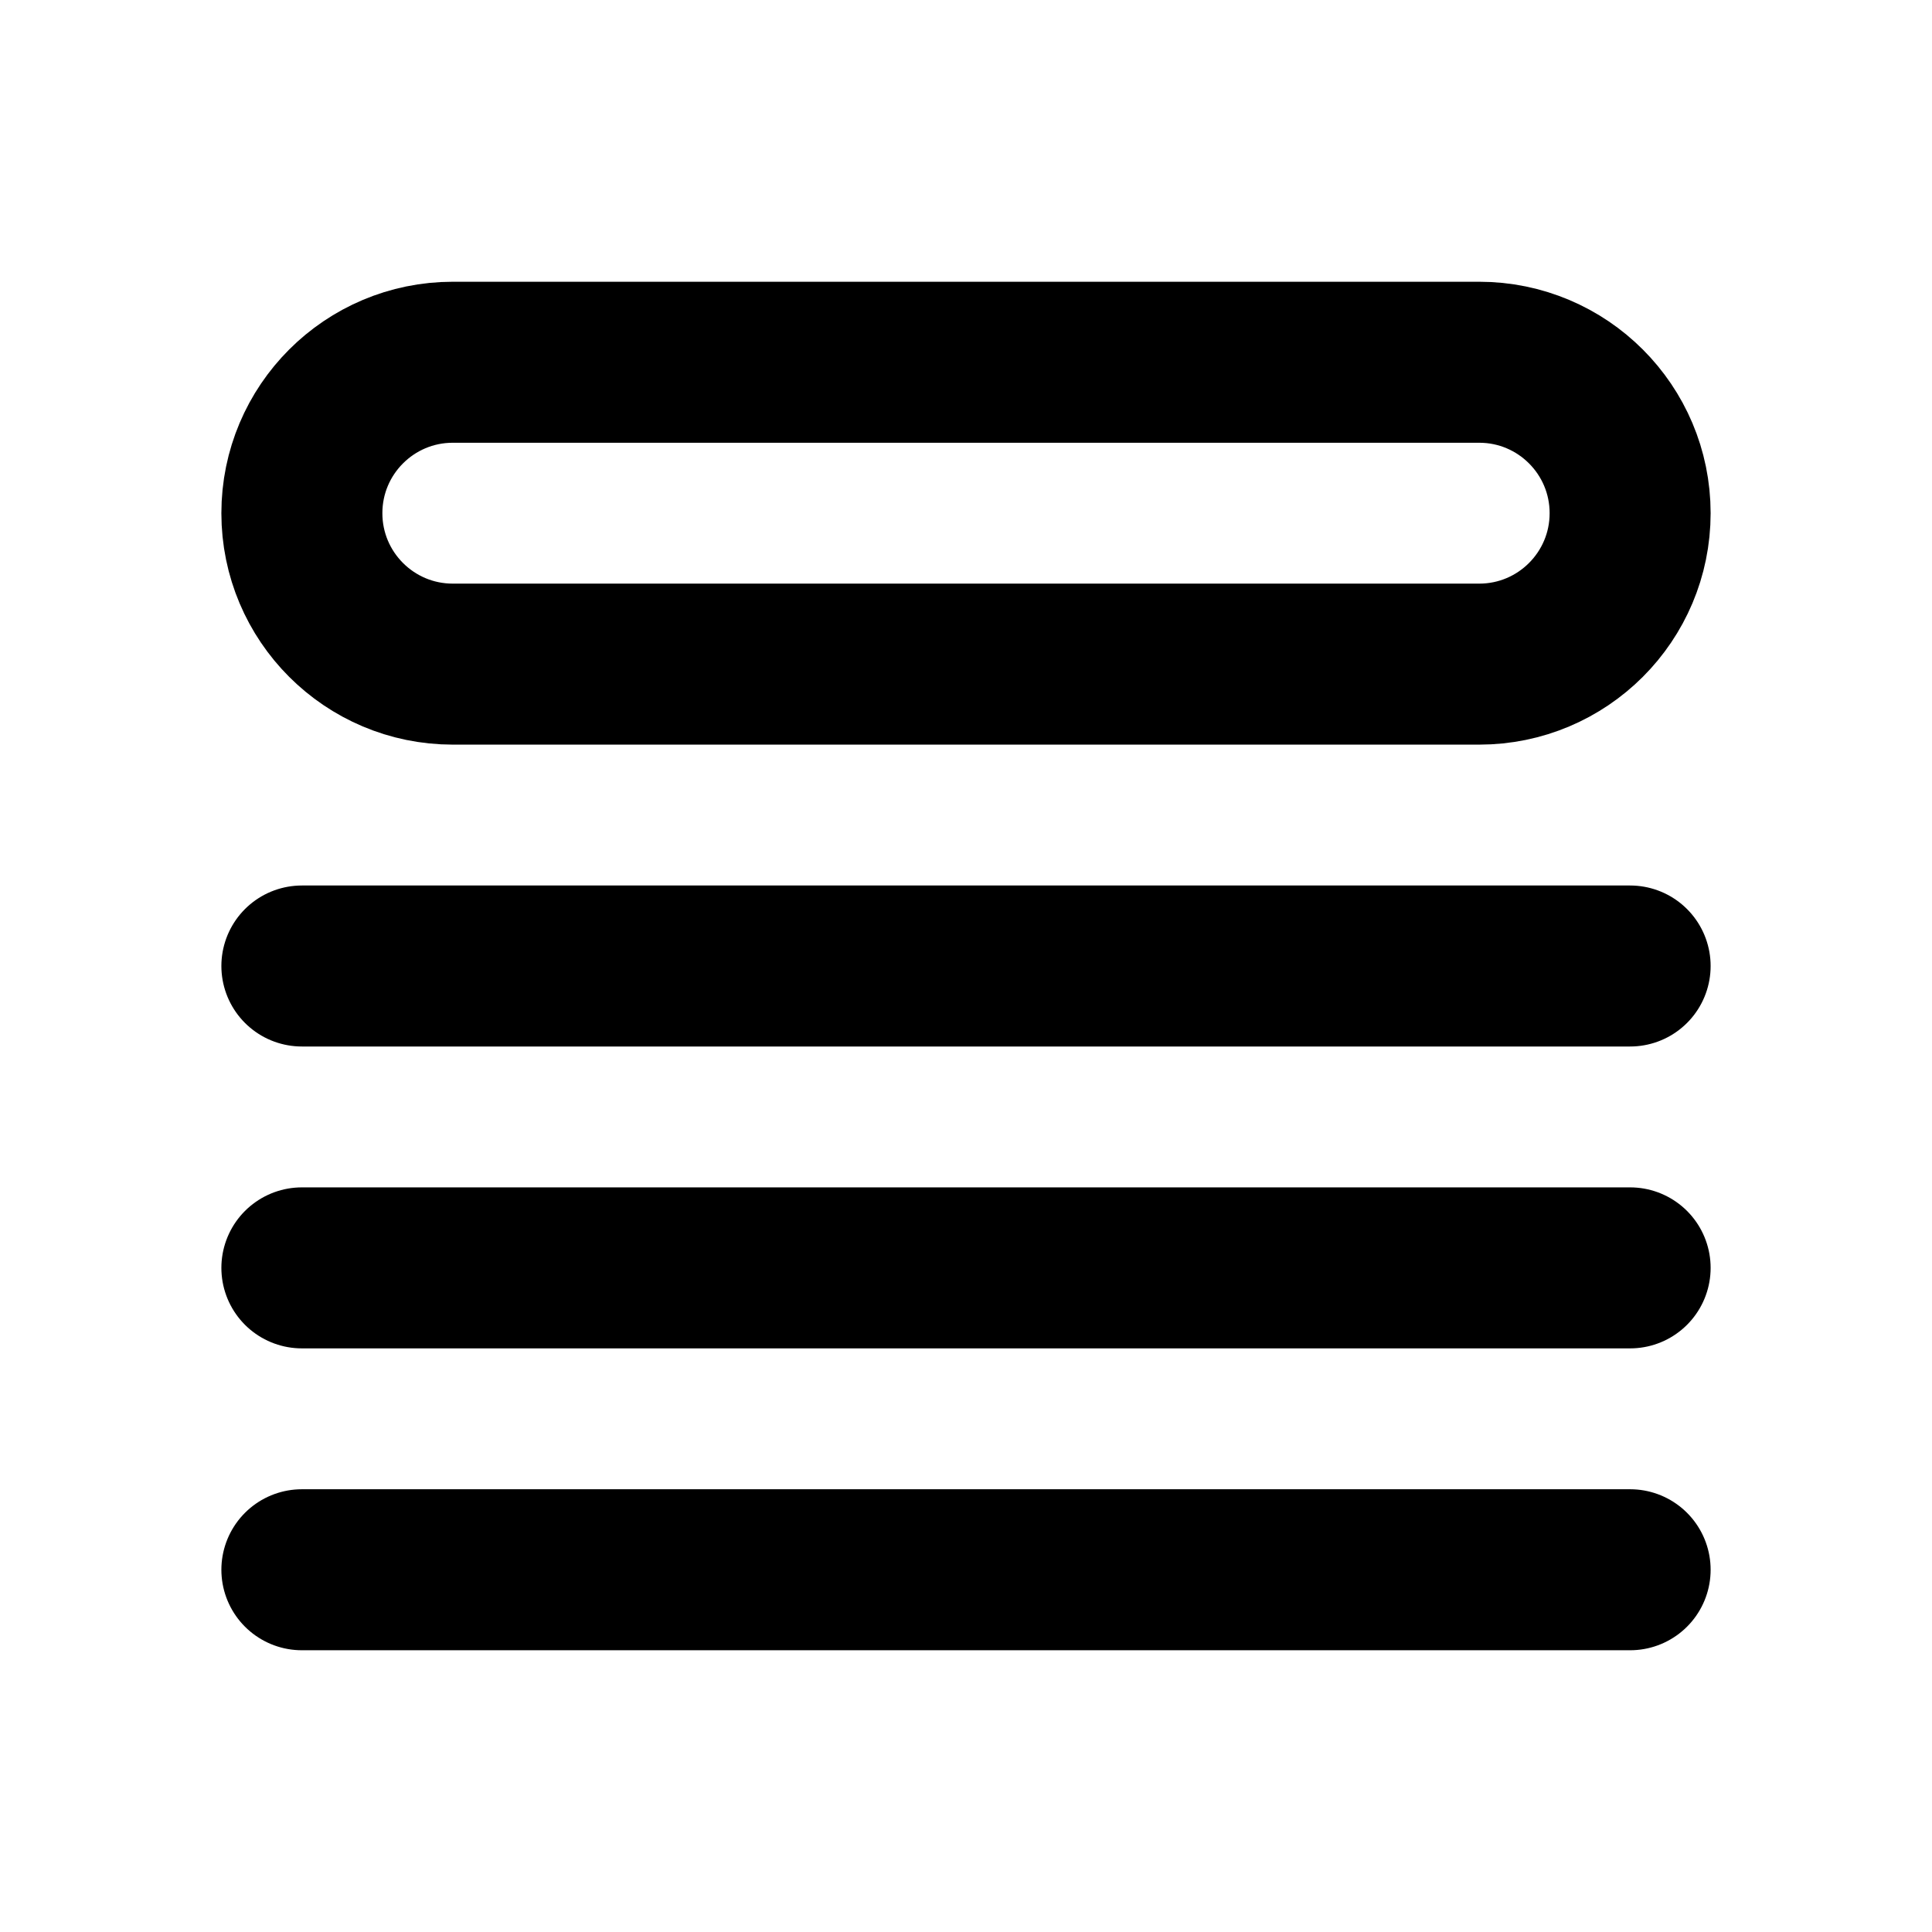
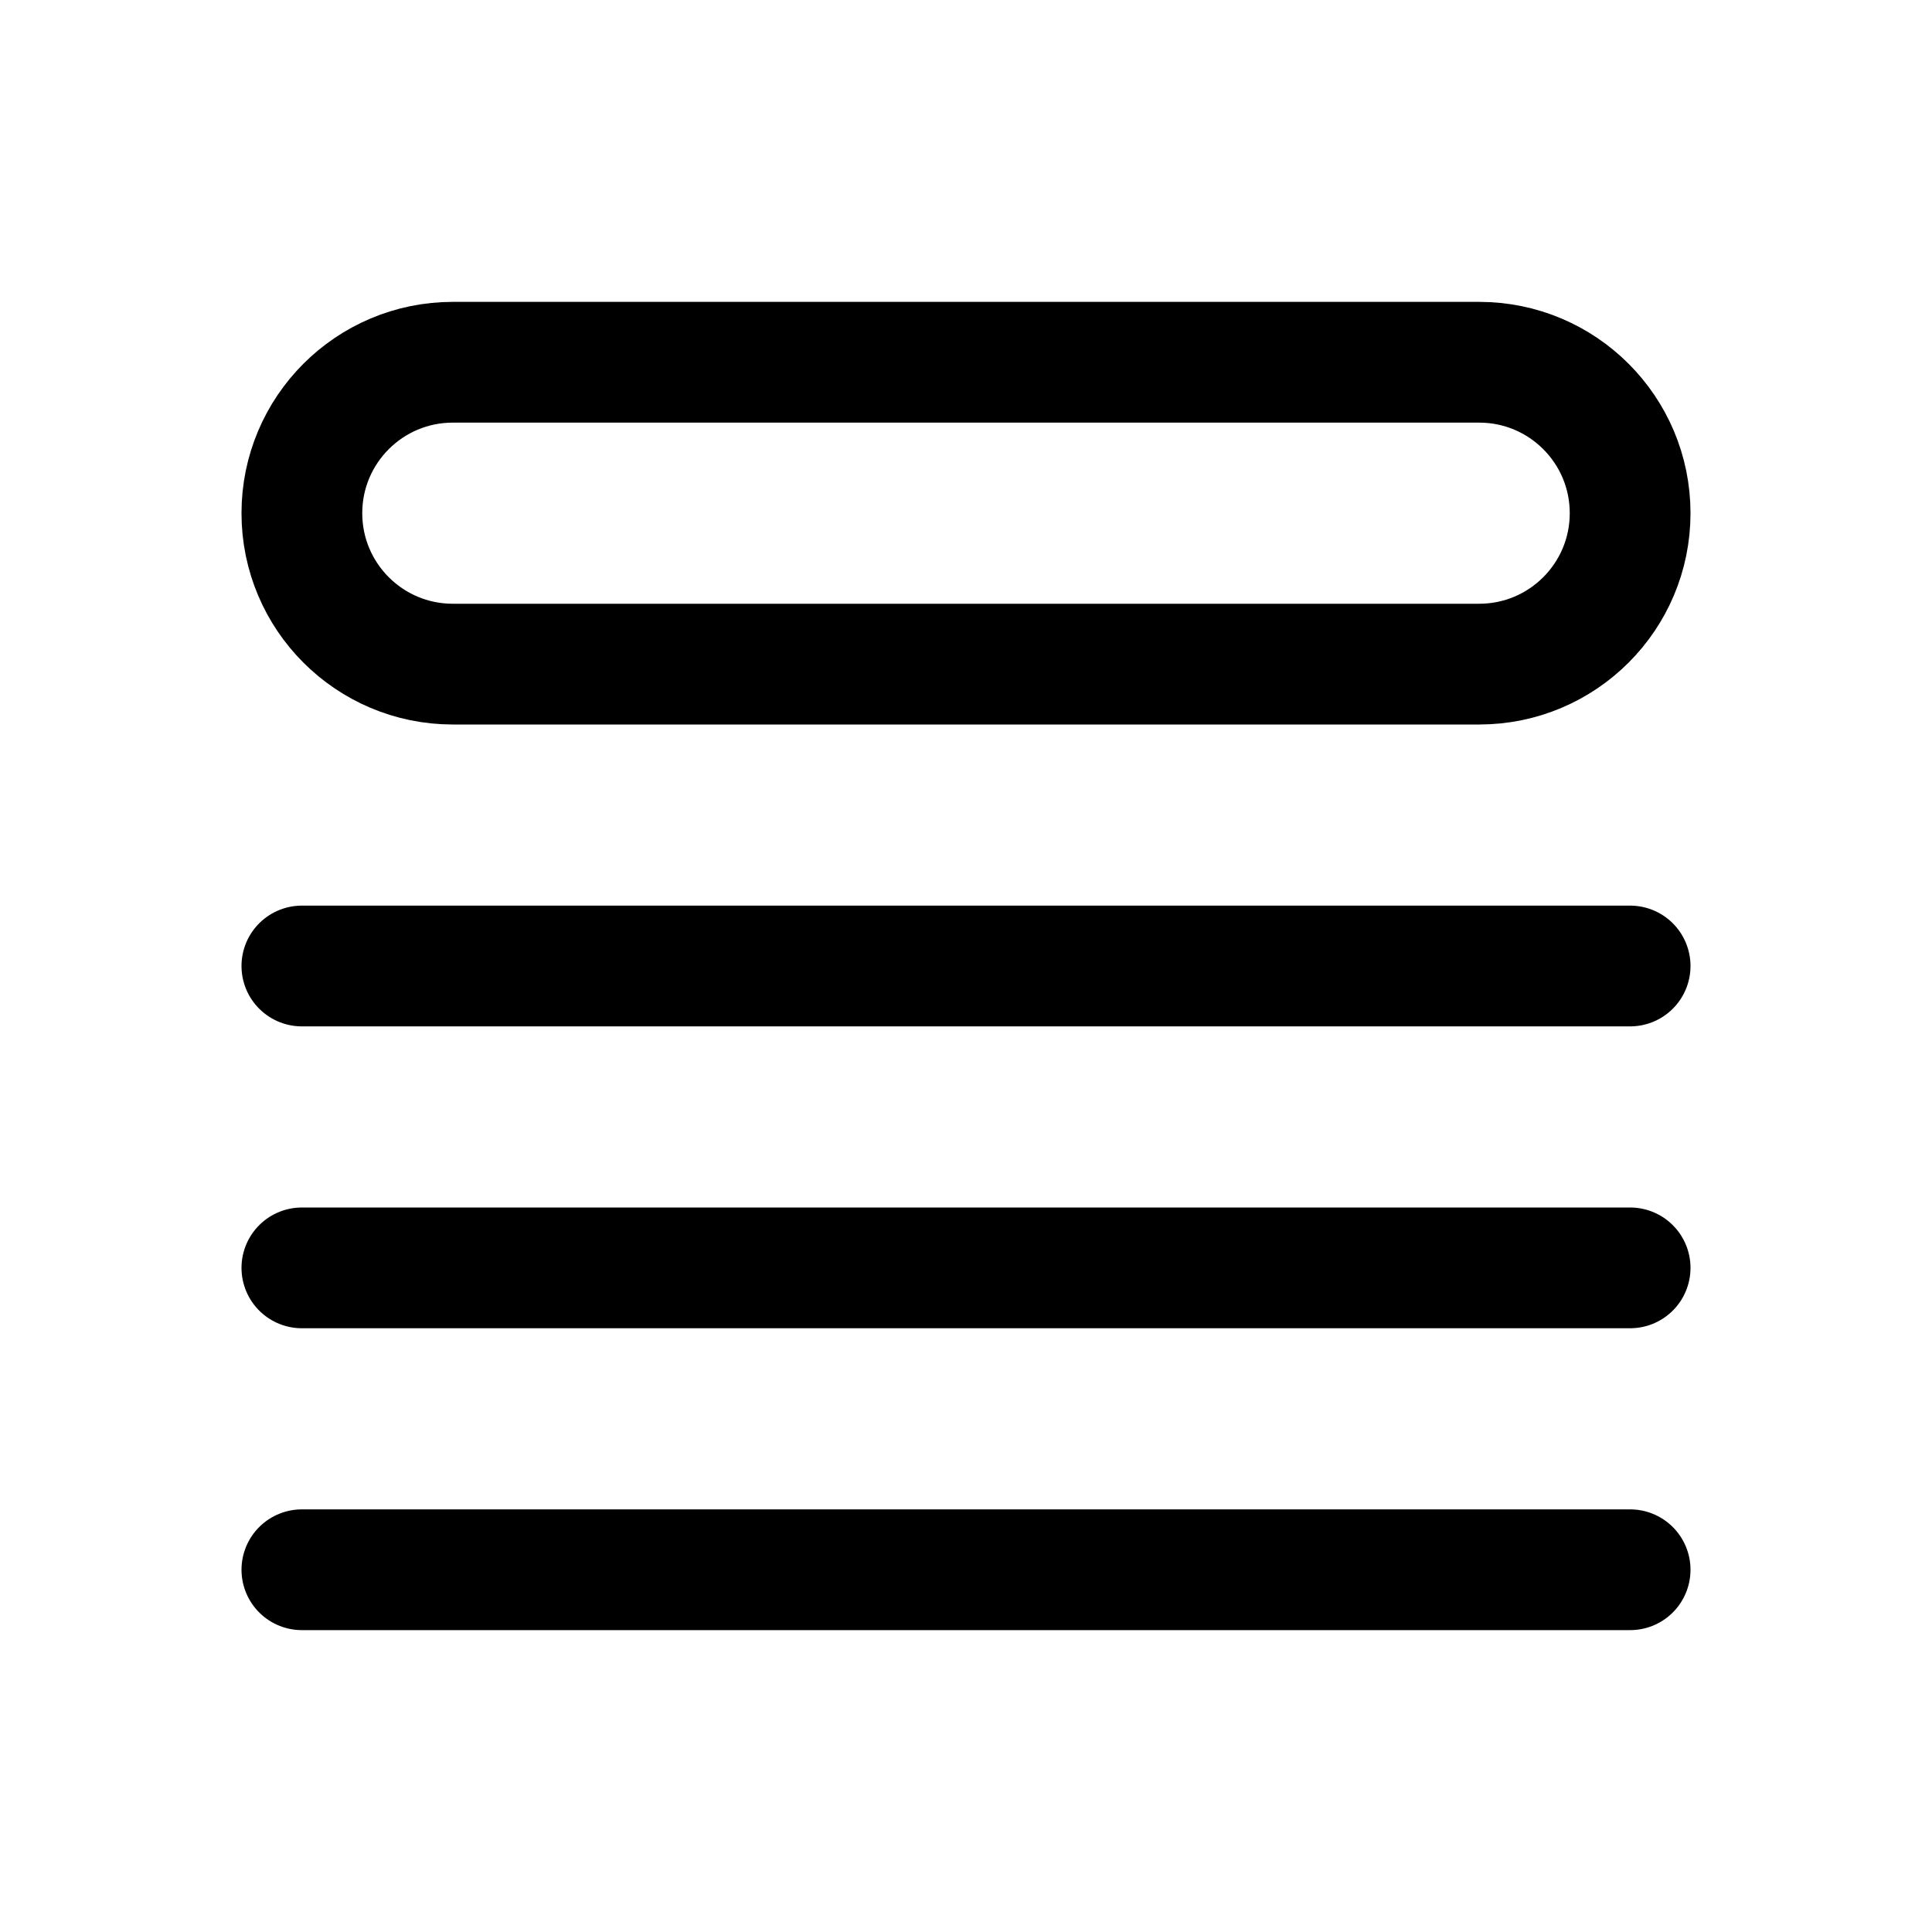
- <svg xmlns="http://www.w3.org/2000/svg" fill="none" viewBox="0 0 24 24" stroke-width="2" stroke="currentColor">
+ <svg xmlns="http://www.w3.org/2000/svg" fill="none" viewBox="0 0 24 24" stroke-width="1.5" stroke="currentColor">
  <path stroke-linecap="round" stroke-linejoin="round" d="M3.75 12h16.5m-16.5 3.75h16.5M3.75 19.5h16.5M5.625 4.5h12.75a1.875 1.875 0 0 1 0 3.75H5.625a1.875 1.875 0 0 1 0-3.75Z" />
</svg>
